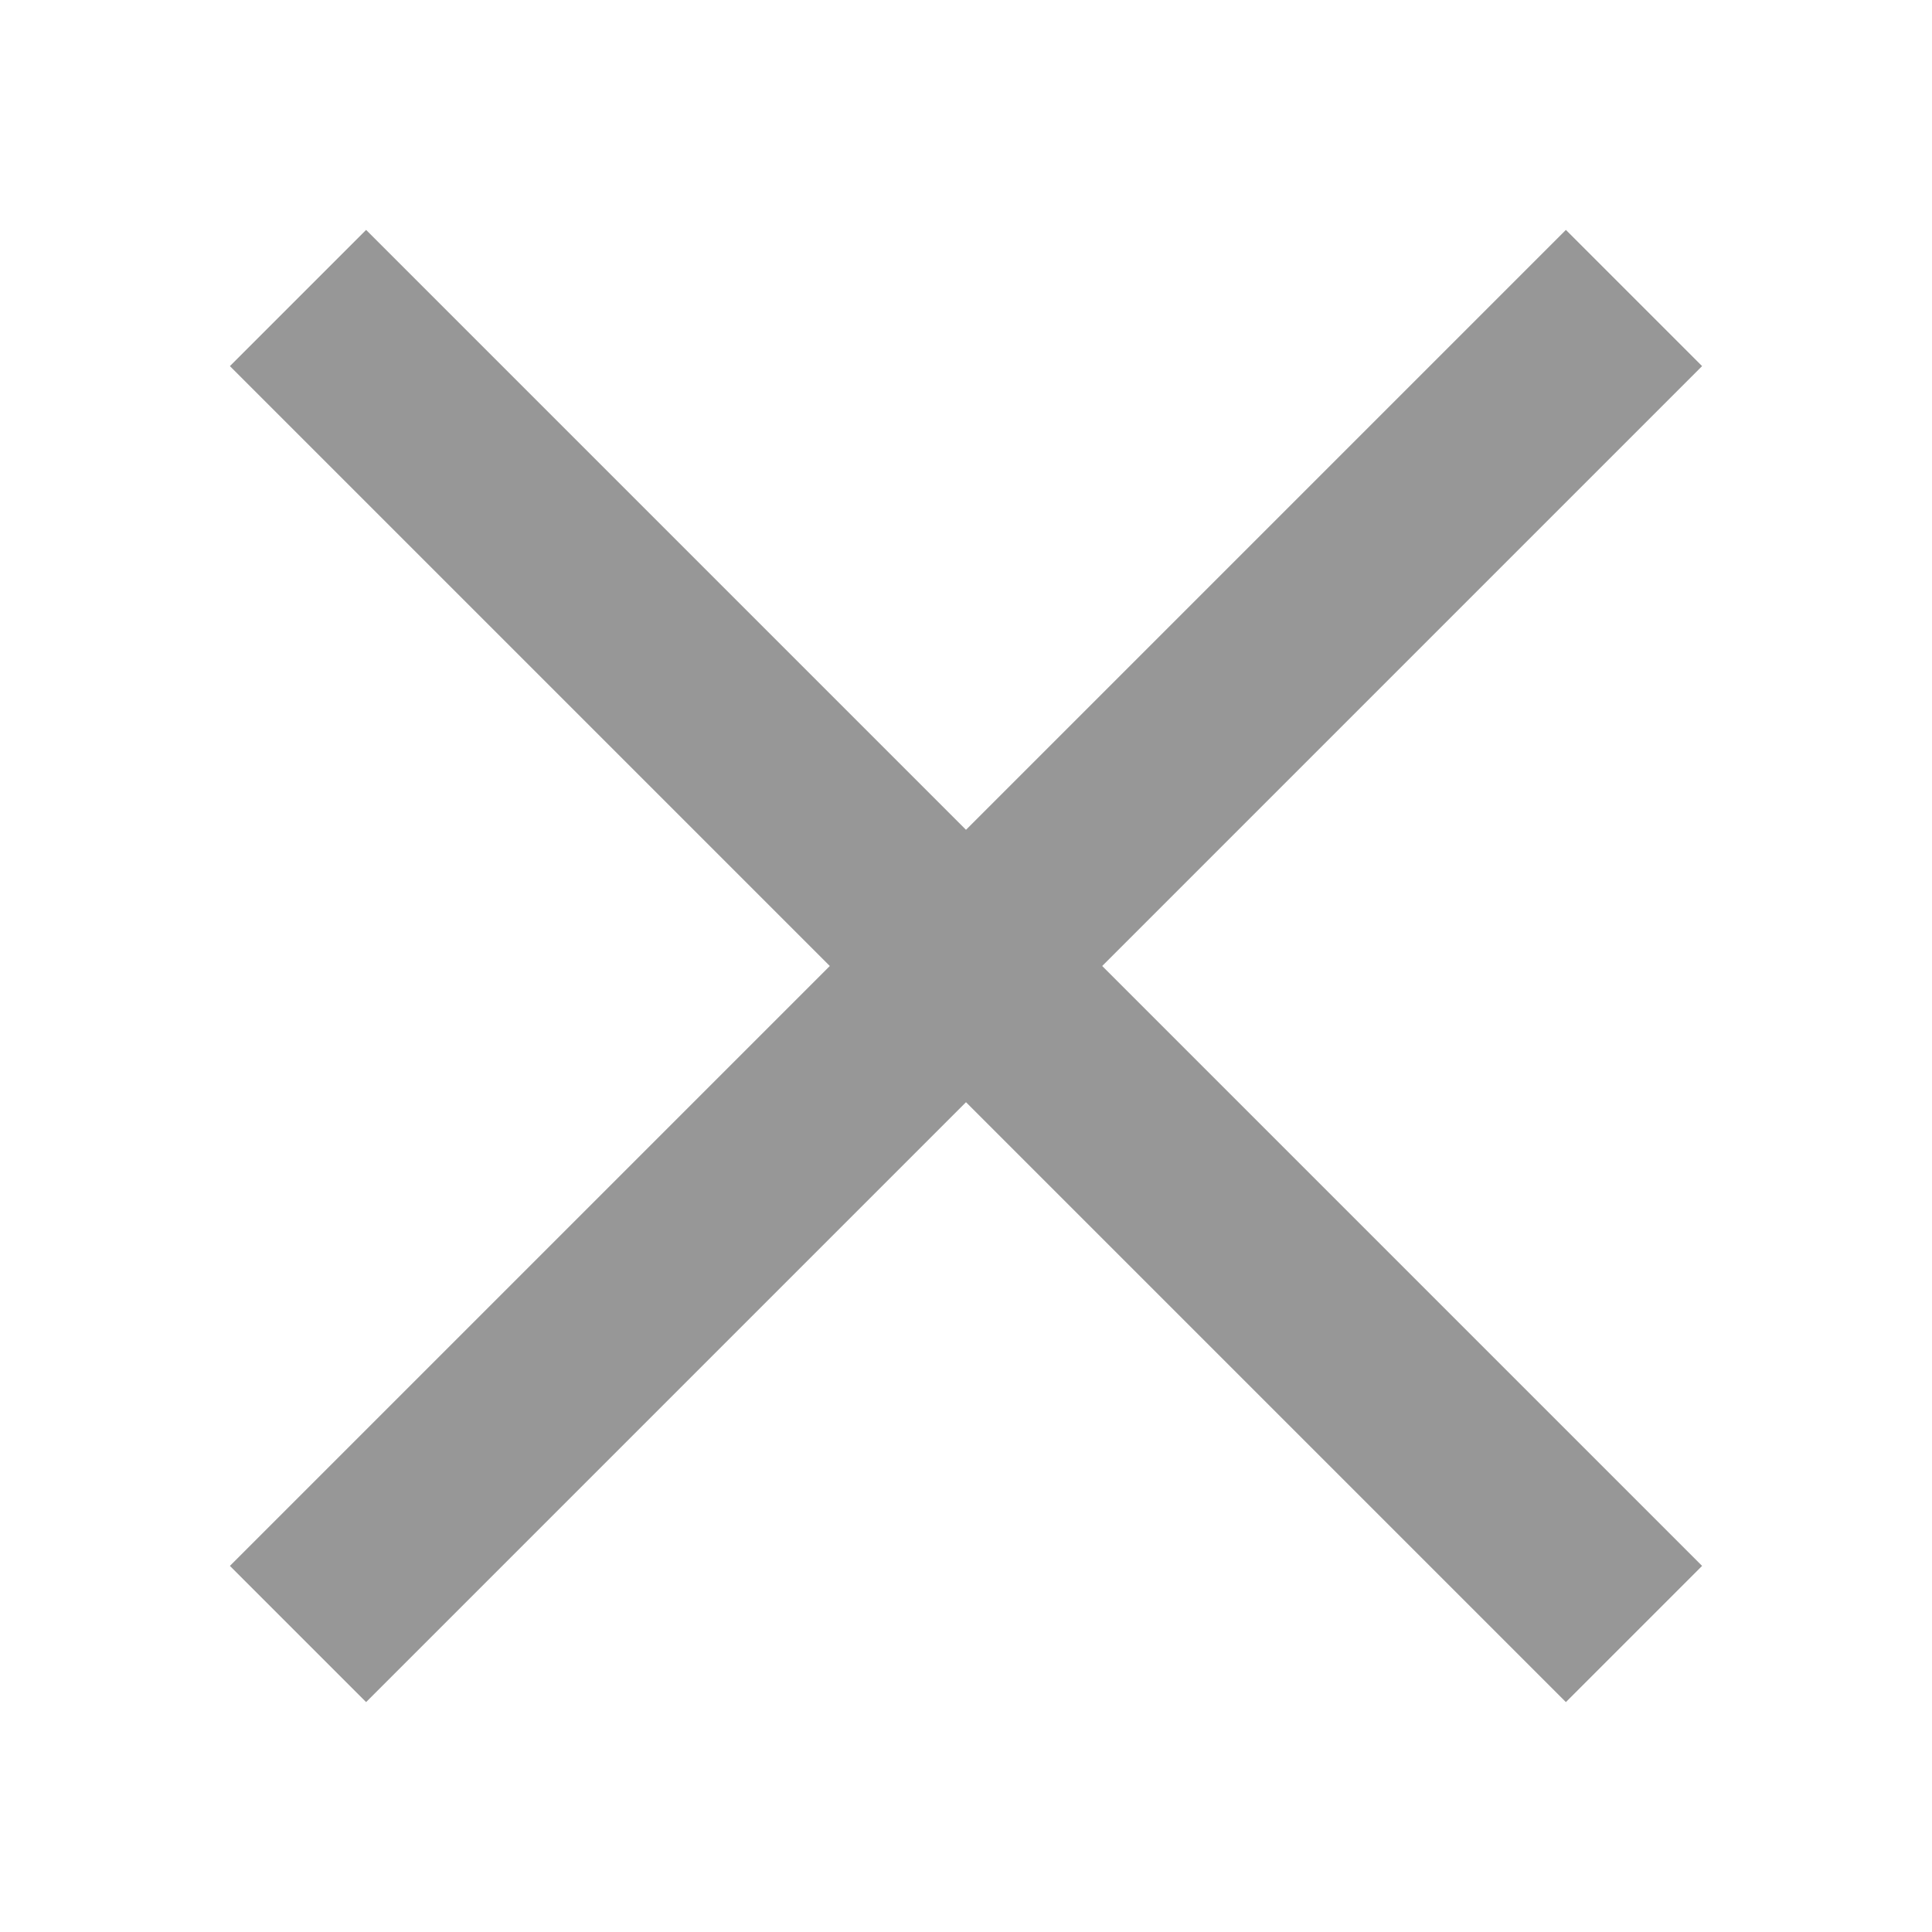
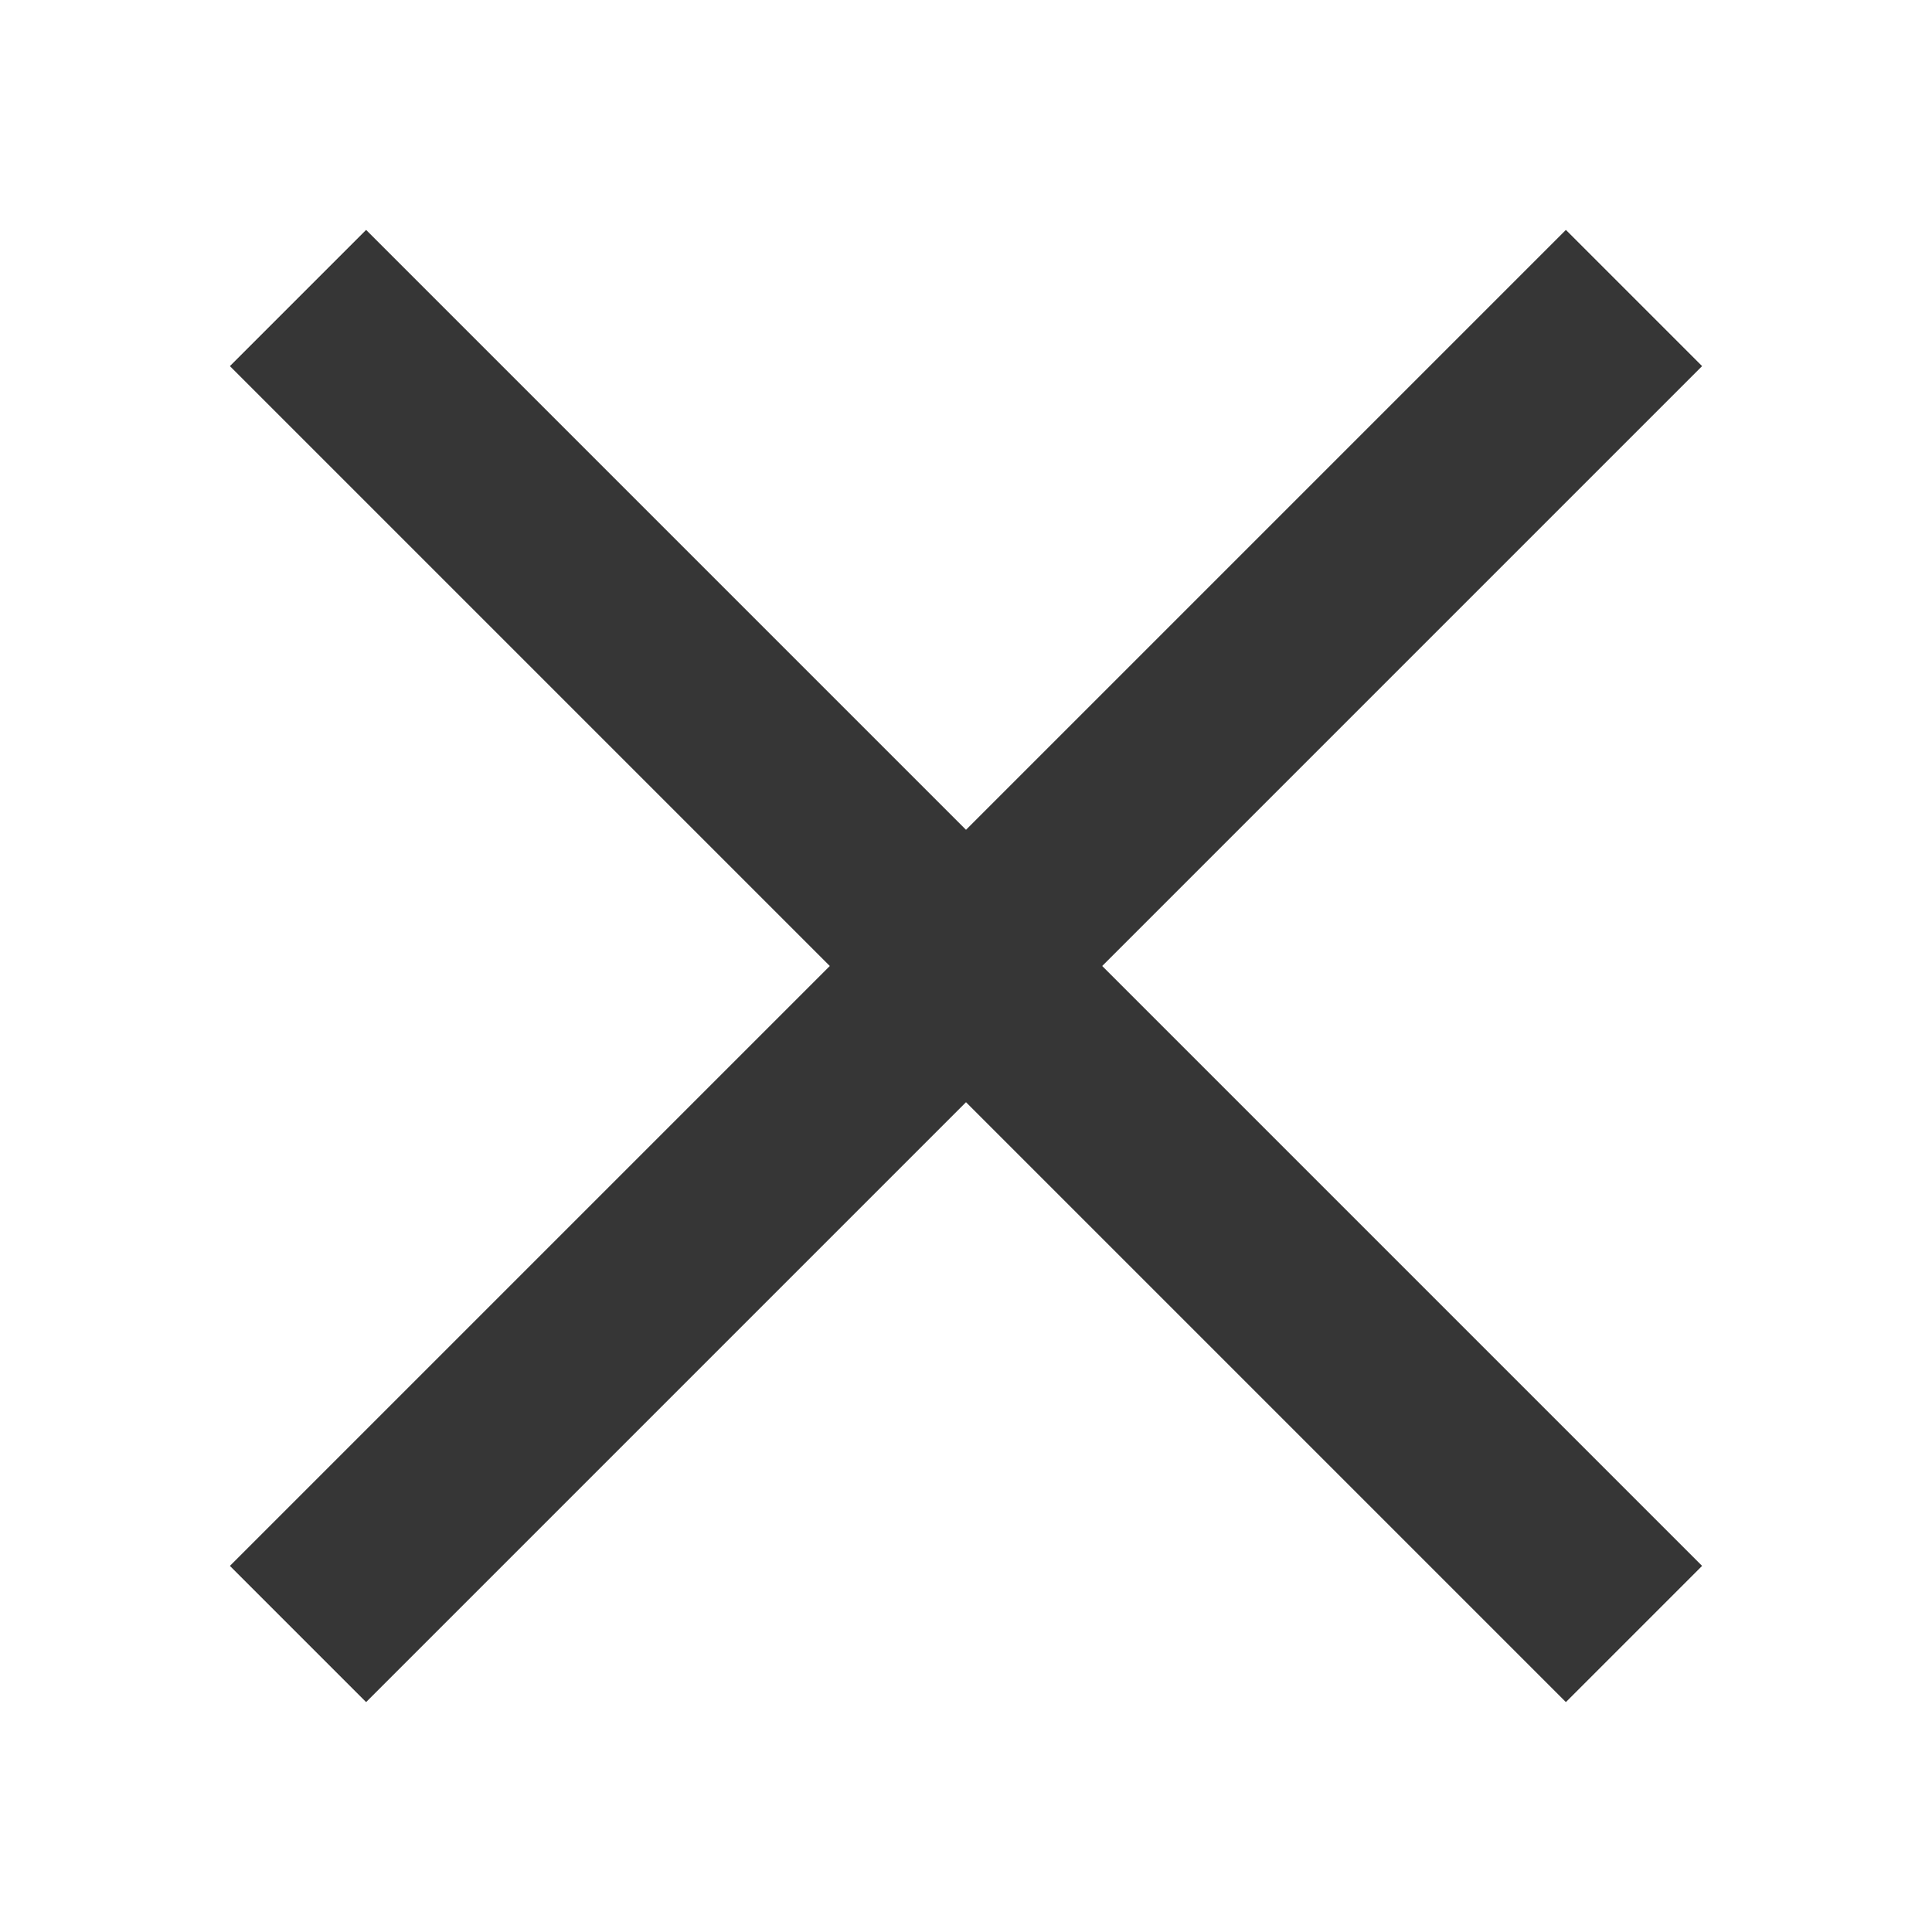
<svg xmlns="http://www.w3.org/2000/svg" id="Layer_1" data-name="Layer 1" viewBox="0 0 20 20">
-   <polygon points="17.62 3.79 16.21 2.38 10 8.59 3.79 2.38 2.38 3.79 8.59 10 2.38 16.21 3.79 17.62 10 11.41 16.21 17.62 17.62 16.21 11.41 10 17.62 3.79" fill="#979797" />
+   <polygon points="17.62 3.79 16.21 2.38 10 8.59 3.79 2.38 2.38 3.79 8.59 10 2.38 16.21 3.79 17.62 10 11.41 16.21 17.62 17.62 16.21 11.41 10 17.62 3.79" fill="#363636" />
</svg>
